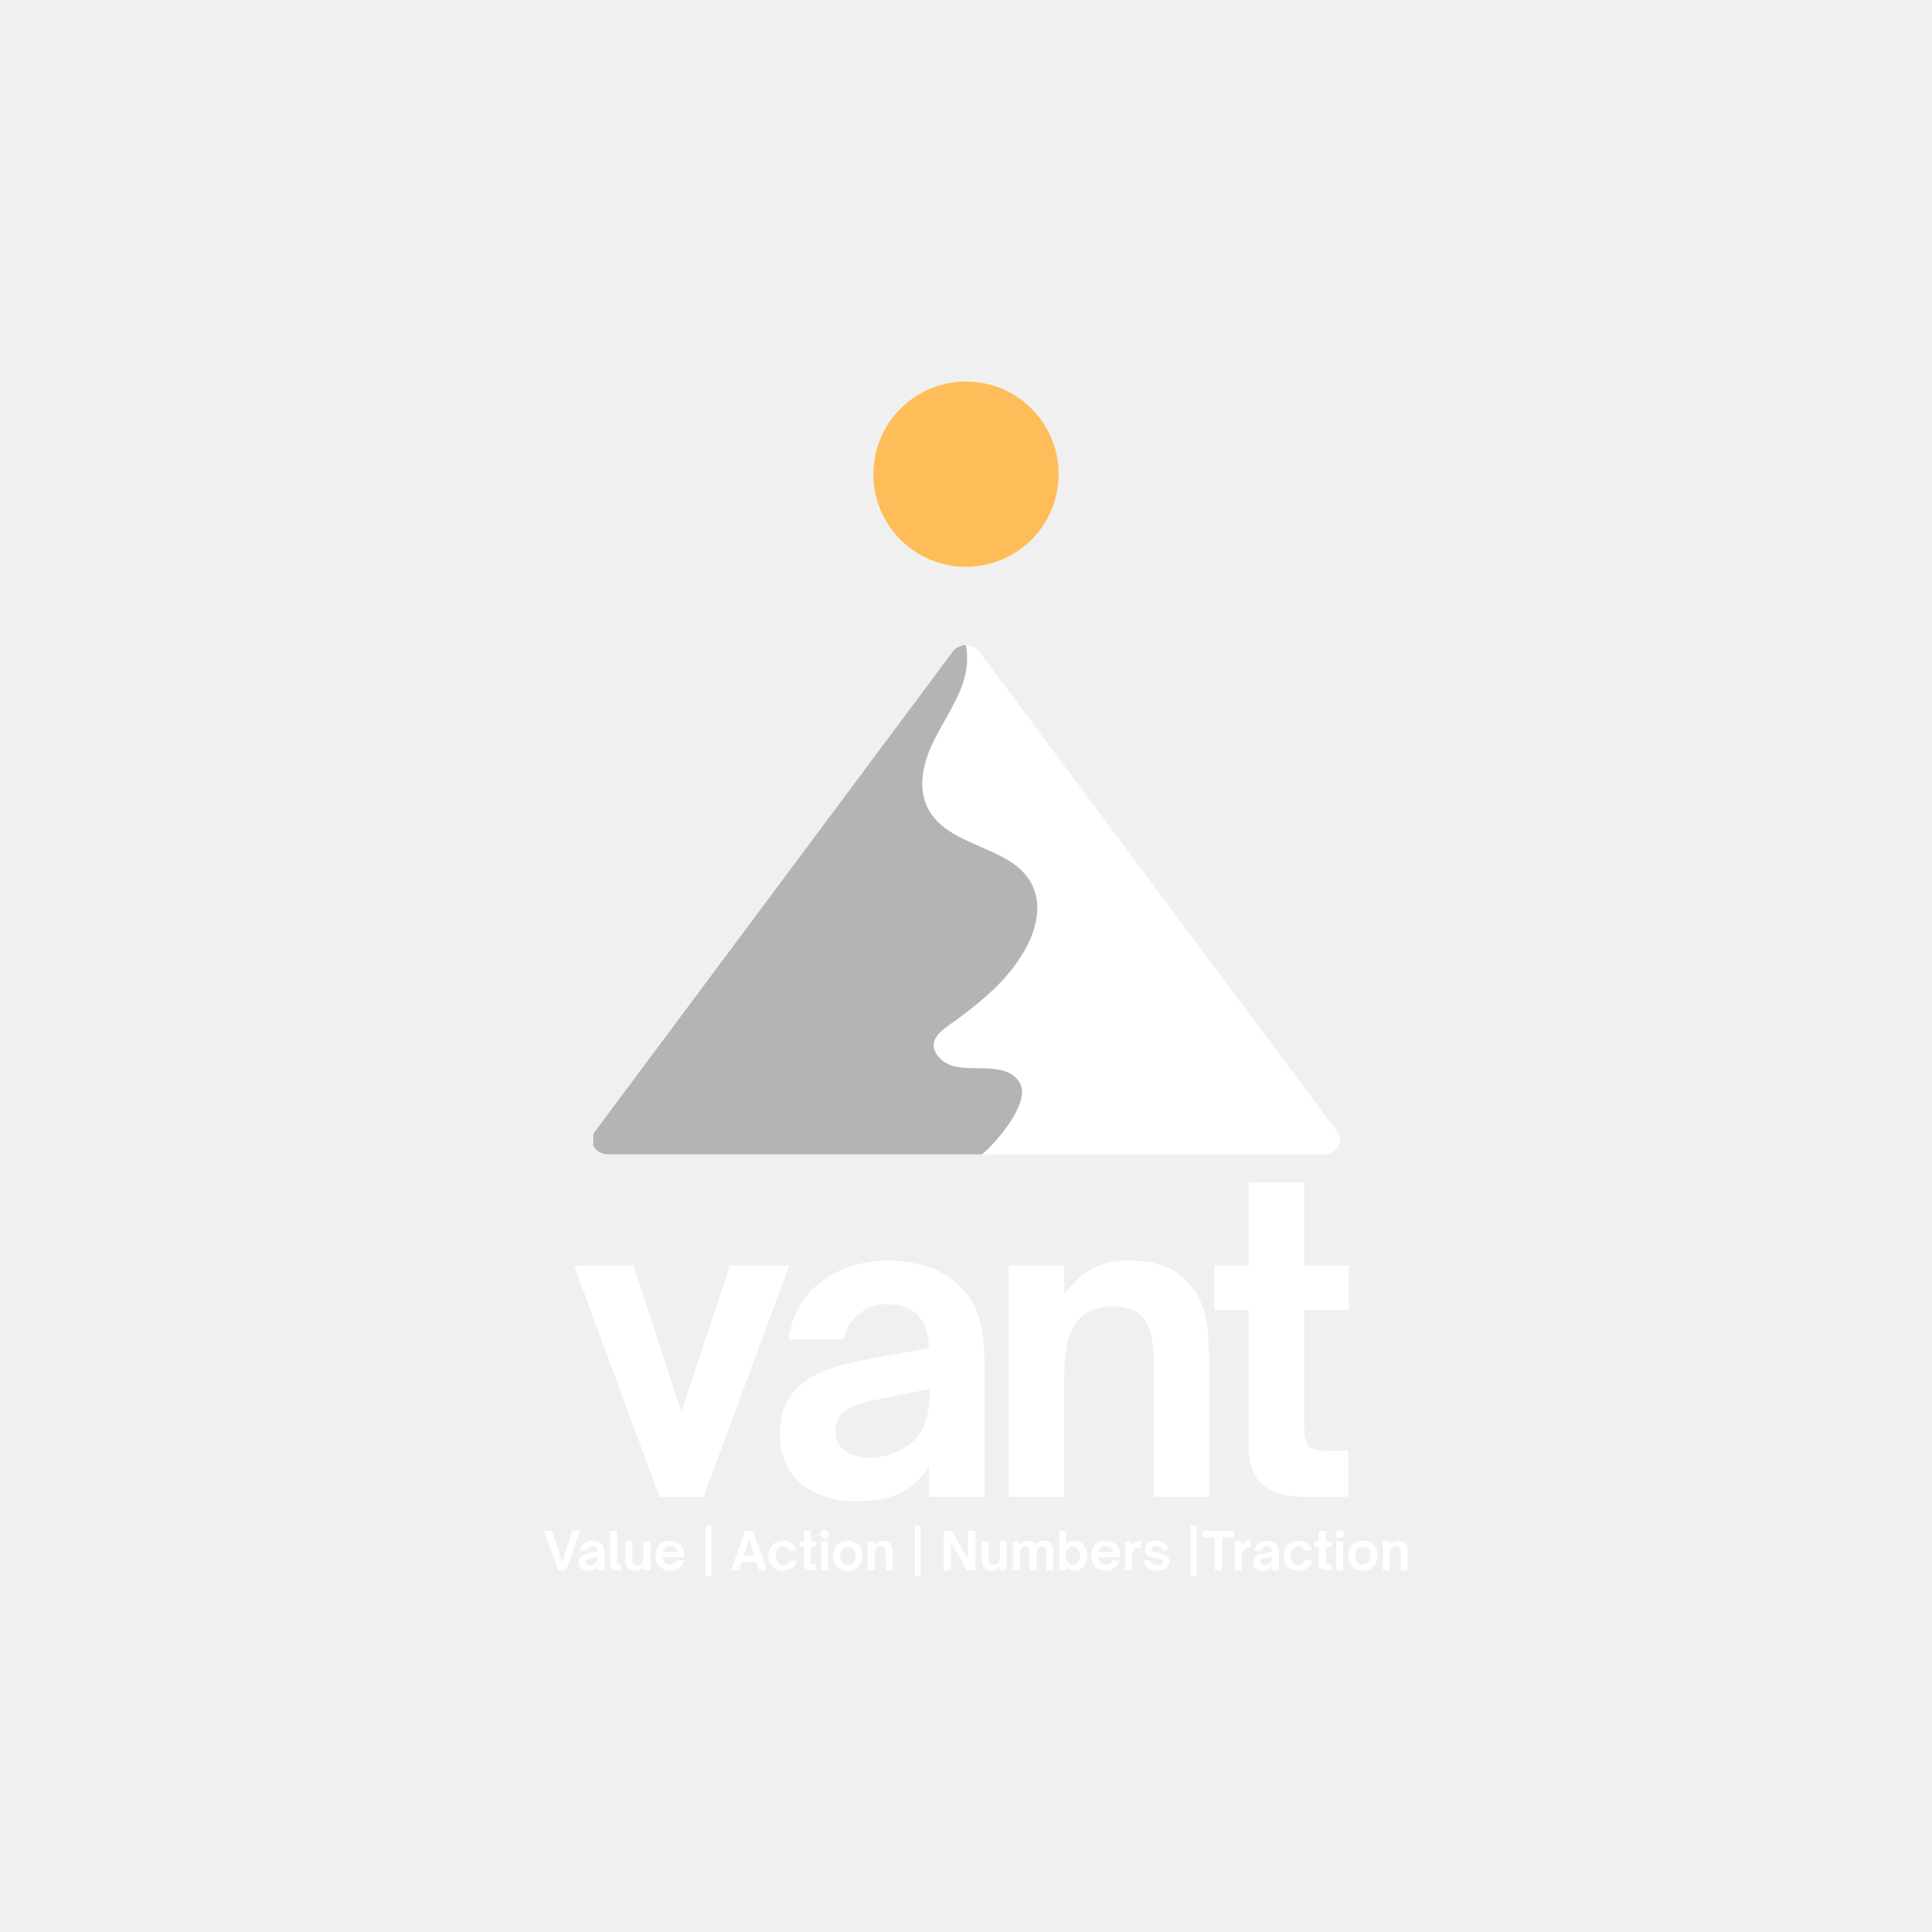
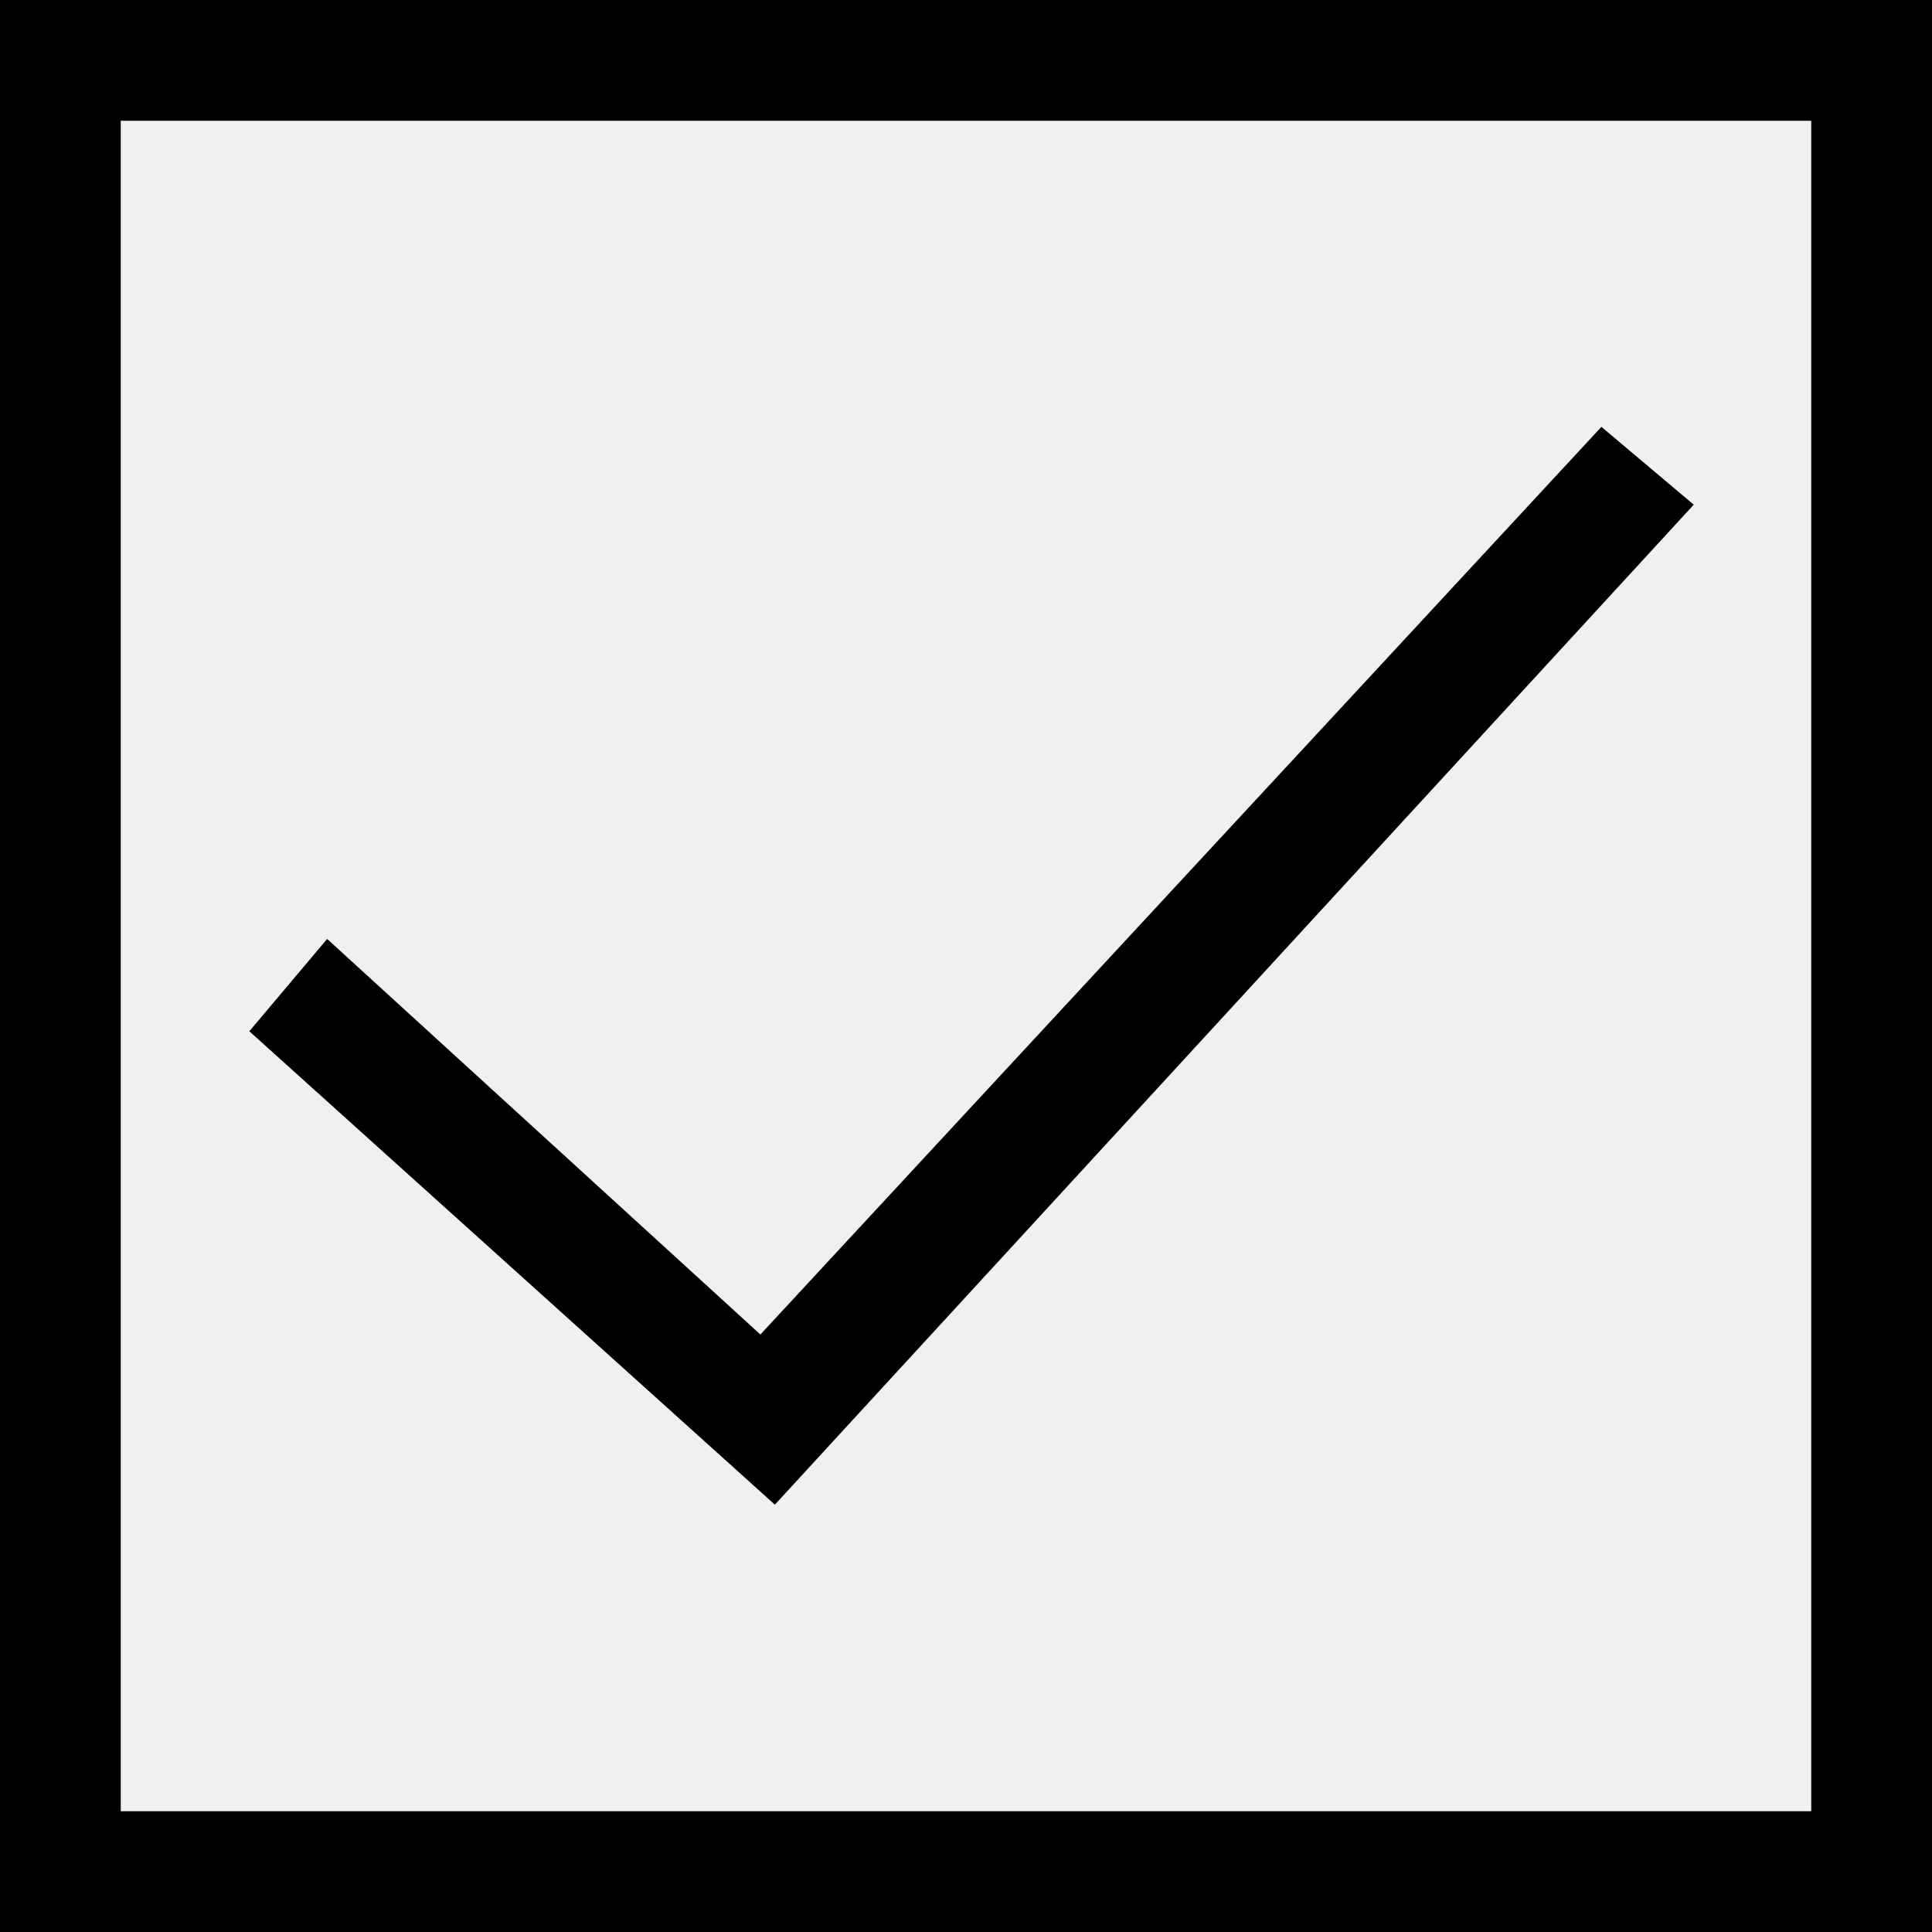
- <svg viewBox="0 0 375 375">
-   <defs>
-     <clipPath id="vant-vant-logobbg__a">
-       <path d="M114.906 125h145.5v99.055h-145.5Zm0 0" />
-     </clipPath>
-     <clipPath id="vant-vant-logobbg__b">
-       <path d="M115 125.223h87v98.832h-87Zm0 0" />
-     </clipPath>
-     <clipPath id="vant-vant-logobbg__c">
-       <path d="M257.004 224.055H117.992c-2.472 0-3.937-2.52-2.547-4.387l69.504-93.215c.574-.77 1.528-1.23 2.547-1.23 1.024 0 1.977.46 2.55 1.23l69.505 93.215c1.39 1.867-.074 4.387-2.547 4.387m0 0" />
-     </clipPath>
-     <clipPath id="vant-vant-logobbg__d">
-       <path d="M169 74.055h37V111h-37Zm0 0" />
-     </clipPath>
-   </defs>
-   <g clip-path="url(#vant-vant-logobbg__a)">
-     <path fill="#fff" d="M257.004 224.055H117.992c-2.472 0-3.937-2.52-2.547-4.387l69.504-93.215c.574-.77 1.528-1.23 2.547-1.23 1.024 0 1.977.46 2.55 1.23l69.505 93.215c1.39 1.867-.074 4.387-2.547 4.387m0 0" />
+ <svg xmlns="http://www.w3.org/2000/svg" width="400" height="400" viewBox="0 0 400 400" id="svg2" version="1.1">
+   <defs id="defs4" />
+   <g id="layer1" transform="translate(0,-652.3622)">
+     <path id="check" d="m 1.5e-6,652.362 0,400 400,0 0,-25 0,-375 z m 25,25 350,0 0,350 -350,0 z m 306.557,63.375 -174.127,187.92 -89.695,-81.897 -16.115,19.113 108.809,98.012 190.242,-207.035 z" style="opacity:1;fill:#000000;fill-opacity:1;stroke:none;stroke-width:25;stroke-miterlimit:4;stroke-dasharray:none;stroke-dashoffset:0;stroke-opacity:1">
+       </path>
  </g>
-   <g clip-path="url(#vant-vant-logobbg__b)">
-     <g clip-path="url(#vant-vant-logobbg__c)">
-       <path fill="#b4b4b4" d="M173.887 231.262c-19.407 1.492-38.887-1.04-58.164-3.563-2.086-10.176 1.504-20.62 6.355-29.98s11.02-18.203 14.606-28.024c3.574-9.789 4.523-20.406 9.59-29.636 3-5.461 7.445-10.235 12.78-13.918 3.9-2.696 8.372-4.575 13.005-5.961 4.418-1.328 8.722-3.418 12.53-.063 3.52 3.102 3.74 8.274 2.29 12.535-1.445 4.262-4.246 8.028-6.106 12.157-1.863 4.125-2.687 9.058-.203 12.902 3.446 5.332 11.032 6.355 16.094 9.906 6.184 4.34 5.5 11.188 2.16 16.946-3.207 5.519-7.383 9.007-12.648 13.011-1.563 1.188-4.121 2.567-4.793 4.418-.735 2.043 1.238 4.184 3.472 4.875 3.95 1.223 10.665-.883 13.079 3.309 2.023 3.504-3.454 10.105-5.926 12.59-4.5 4.515-11.45 7.98-18.121 8.496m0 0" />
-     </g>
-   </g>
-   <g clip-path="url(#vant-vant-logobbg__d)">
-     <path fill="#ffbd59" d="M205.477 92.04c0 .585-.028 1.175-.086 1.76a19 19 0 0 1-.258 1.747 17.9 17.9 0 0 1-1.777 4.965q-.419.778-.907 1.515-.494.733-1.05 1.418-.562.681-1.188 1.305c-.414.418-.852.813-1.305 1.188q-.686.556-1.418 1.05a18 18 0 0 1-3.11 1.66q-.814.341-1.66.594-.848.26-1.714.43a18 18 0 0 1-3.508.344 17.7 17.7 0 0 1-3.504-.344 18 18 0 0 1-1.715-.43 17 17 0 0 1-1.66-.594 18 18 0 0 1-3.11-1.66q-.731-.494-1.417-1.05-.681-.563-1.305-1.188a18 18 0 0 1-1.187-1.305q-.558-.686-1.051-1.418a19 19 0 0 1-.906-1.515q-.416-.78-.754-1.594a18 18 0 0 1-1.024-3.371q-.17-.867-.258-1.746a18 18 0 0 1-.085-1.762 18 18 0 0 1 .343-3.508q.172-.866.43-1.715a18 18 0 0 1 1.348-3.254c.277-.519.582-1.023.906-1.515q.493-.733 1.05-1.414.563-.687 1.188-1.309a17 17 0 0 1 1.305-1.183q.686-.563 1.418-1.055c.492-.324.996-.629 1.515-.906q.78-.416 1.594-.754a18 18 0 0 1 3.375-1.024q.862-.17 1.742-.257a18 18 0 0 1 1.762-.086 18 18 0 0 1 3.508.343 17.9 17.9 0 0 1 4.969 1.777q.778.419 1.515.907.733.492 1.418 1.055.681.556 1.305 1.183.626.622 1.187 1.309.559.68 1.051 1.414c.324.492.63.996.906 1.516q.416.778.754 1.593a18 18 0 0 1 1.024 3.375q.17.862.258 1.742.087.88.086 1.766m0 0" />
-   </g>
-   <path fill="#fff" d="M136.56 290.526h-8.563l-16.578-44.89h11.531l9.282 28.328 9.453-28.328H153.2Zm29.522.875q-6.315.002-10.516-3.39-4.204-3.404-4.203-9.813-.002-3.59 1.39-6.109c.938-1.688 2.18-3.063 3.735-4.125 1.438-1.02 3.07-1.82 4.907-2.406a53 53 0 0 1 5.578-1.438l13.359-2.484q-.158-4.155-2.156-6.328-2.003-2.157-6.016-2.157-3.035.001-5.39 1.813-2.362 1.799-3 4.984h-10.735q.81-5.278 3.688-8.64a17.7 17.7 0 0 1 7-5 22.9 22.9 0 0 1 8.53-1.64q3.92 0 7.517 1.124c2.406.75 4.43 1.899 6.078 3.438 1.757 1.554 3.015 3.328 3.765 5.328s1.188 4.086 1.313 6.25c.133 2.156.203 4.273.203 6.343v23.375h-10.797v-6.078q-1.687 2.955-4.078 4.485-2.08 1.36-4.688 1.906-2.595.562-5.484.562m2.64-8.484q3.2 0 5.766-1.281c2.344-1.164 3.926-2.735 4.75-4.703.832-1.977 1.274-4.438 1.328-7.375l-10.718 2.156q-2.332.409-3.813 1.047-1.47.644-2.437 1.515c-.43.43-.778.938-1.047 1.532-.262.586-.39 1.25-.39 2q0 2.472 1.874 3.797 1.887 1.312 4.688 1.312m37.857 7.609h-10.813v-44.89h10.813v5.672q2.718-3.762 5.672-5.203c1.976-.957 4.172-1.438 6.578-1.438q6.153 0 9.312 2.203 3.17 2.204 4.688 5.328 1.359 2.954 1.594 6.032c.164 2.054.25 4.203.25 6.453v25.843h-10.735v-26.015q0-3.436-.562-5.547c-.368-1.414-.922-2.55-1.672-3.406-1.281-1.332-3.18-2-5.688-2q-4.564 0-6.797 2.718-1.36 1.596-2 4.235c-.43 1.762-.64 4.137-.64 7.125Zm55.13 0h-8.875q-4.968.001-7.734-2.312c-1.836-1.55-2.75-4.063-2.75-7.531v-26.407h-6.64v-8.64h6.64v-16.172h10.797v16.172h8.656v8.64h-8.656v23.125q-.002 1.769.593 2.97.61 1.188 3.094 1.187h4.875Zm-151.813 14.252h-1.578l-2.688-7.625h1.516l1.969 6.047 1.969-6.047h1.5Zm4.305.11c-.531 0-.977-.14-1.328-.422q-.516-.421-.516-1.235-.002-.434.172-.75.17-.327.469-.515.264-.2.61-.313.339-.106.702-.172l1.672-.312q-.035-.516-.281-.797-.252-.265-.75-.266c-.25 0-.477.079-.672.235a.97.97 0 0 0-.375.625h-1.344q.105-.669.47-1.078.357-.422.874-.625a2.7 2.7 0 0 1 1.063-.22q.48 0 .937.142c.3.093.555.242.766.437q.328.281.468.656.14.376.157.782.03.41.031.796v2.922h-1.344v-.765q-.222.375-.515.562c-.18.117-.375.195-.594.235q-.316.076-.672.078m.328-1.063q.389.001.719-.156.434-.216.594-.578.153-.375.171-.938l-1.343.282q-.299.047-.485.125a1.3 1.3 0 0 0-.297.187.8.8 0 0 0-.14.188.6.6 0 0 0-.047.25q0 .314.234.484c.157.105.352.156.594.156m6.08.953h-.874q-.628 0-.969-.28c-.219-.196-.328-.517-.328-.954v-6.39h1.344v6c0 .187.035.32.11.39q.105.11.359.11h.359Zm2.767.11q-1.301.002-1.75-.922a2.5 2.5 0 0 1-.188-.61 7 7 0 0 1-.047-.953v-3.234h1.36v3.234q0 .44.062.703.062.27.203.422.234.251.703.25.576.001.86-.343.168-.201.25-.532.077-.327.078-.89v-2.844h1.344v5.61h-1.344v-.704c-.211.281-.434.492-.672.625a1.85 1.85 0 0 1-.86.188m6.7 0q-.861 0-1.5-.375a2.63 2.63 0 0 1-1-1.016q-.362-.654-.36-1.484-.002-.546.173-1.078.17-.53.515-.954.358-.435.89-.687c.352-.164.77-.25 1.25-.25q.528.001 1.032.172.515.175.906.531.406.344.641.906.234.55.234 1.313v.281h-4.234q.013.188.078.36.06.174.125.296c.133.262.313.465.531.61a1.4 1.4 0 0 0 .782.218q.469.001.796-.25c.22-.164.368-.363.454-.593h1.39a3.1 3.1 0 0 1-.531 1q-.345.455-.89.734-.533.265-1.282.266m-1.39-3.657h2.796a2 2 0 0 0-.062-.25.7.7 0 0 0-.14-.265 1.26 1.26 0 0 0-.516-.438 1.56 1.56 0 0 0-1.36 0q-.3.143-.5.438a.8.8 0 0 0-.156.265c-.031.094-.055.18-.063.25m9.408 4.641h-1.11v-9.812h1.11Zm5.321-1.094h-1.516l2.703-7.625h1.579l2.687 7.625h-1.516l-.515-1.562h-2.906Zm1.969-6.062-1.047 3.234h2.094Zm6.644 6.172q-.843.001-1.5-.36a2.6 2.6 0 0 1-1-1.03c-.242-.446-.359-.97-.359-1.563 0-.563.117-1.055.36-1.485q.356-.656 1-1.031.638-.375 1.5-.375c.663 0 1.234.18 1.703.531q.715.517.921 1.39h-1.468c-.18-.538-.563-.812-1.157-.812q-.657.002-1.062.485c-.274.324-.406.757-.406 1.297 0 .562.132 1.015.406 1.359.27.336.625.5 1.062.5q.481 0 .782-.234a1.3 1.3 0 0 0 .406-.672h1.453c-.086.418-.25.777-.5 1.078a2.26 2.26 0 0 1-.922.687 3.1 3.1 0 0 1-1.219.235m6.428-.11h-1.11q-.627 0-.968-.28c-.23-.196-.344-.517-.344-.954v-3.297h-.828v-1.078h.828v-2.016h1.344v2.016h1.078v1.078h-1.078v2.89c0 .15.023.274.078.376q.075.14.39.14h.61Zm1.611-6.234a.9.9 0 0 1-.594-.203.7.7 0 0 1-.25-.563.67.67 0 0 1 .25-.547.87.87 0 0 1 .594-.218.86.86 0 0 1 .578.218.68.68 0 0 1 .25.547.72.72 0 0 1-.25.563.9.9 0 0 1-.578.203m.656 6.234h-1.344v-5.61h1.344Zm3.846.11q-.843.001-1.5-.36a2.74 2.74 0 0 1-1.016-1.03c-.242-.446-.359-.97-.359-1.563 0-.563.117-1.055.36-1.485.25-.437.585-.781 1.015-1.031q.657-.375 1.5-.375.844 0 1.5.375.655.375 1.016 1.031c.238.43.36.922.36 1.485q-.002.878-.36 1.546a2.63 2.63 0 0 1-1.016 1.032q-.645.375-1.5.375m0-1.157a1.3 1.3 0 0 0 1.063-.5q.42-.499.421-1.296 0-.499-.187-.891a1.5 1.5 0 0 0-.516-.61 1.4 1.4 0 0 0-.78-.218q-.442 0-.782.219a1.5 1.5 0 0 0-.516.609 2.04 2.04 0 0 0-.187.89q-.002.798.406 1.297c.281.336.64.5 1.078.5m5.191 1.047h-1.344v-5.61h1.344v.704c.226-.312.468-.523.718-.64q.374-.188.813-.188.78 0 1.172.281.389.27.578.656.169.377.203.766.03.375.031.797v3.234h-1.343v-3.25q-.001-.435-.079-.687a1.1 1.1 0 0 0-.203-.438c-.156-.164-.39-.25-.703-.25q-.58.002-.844.344a1.4 1.4 0 0 0-.265.531c-.055.22-.078.516-.078.89Zm8.947 1.094h-1.109v-9.812h1.11Zm5.869-1.094h-1.438v-7.625h1.61l3.14 5.453v-5.453h1.438v7.625h-1.64l-3.11-5.468Zm7.955.11q-1.301.002-1.75-.922a2.5 2.5 0 0 1-.188-.61 7 7 0 0 1-.047-.953v-3.234h1.36v3.234q-.001.44.062.703c.039.18.11.32.203.422q.234.251.703.25.576.001.86-.343.168-.201.25-.532.077-.327.078-.89v-2.844h1.343v5.61h-1.343v-.704c-.211.281-.434.492-.672.625a1.85 1.85 0 0 1-.86.188m5.418-.11h-1.343v-5.61h1.343v.704c.227-.3.47-.516.72-.64q.387-.188.812-.188.561 0 .953.234.387.222.515.672.28-.466.688-.687.42-.219.969-.22.95 0 1.39.563c.301.368.453.86.453 1.485v3.687h-1.359v-3.515q0-.574-.219-.844-.222-.265-.656-.266a.9.9 0 0 0-.39.078.8.8 0 0 0-.282.204 1.3 1.3 0 0 0-.265.562 3.5 3.5 0 0 0-.079.813v2.968h-1.343v-3.515q0-.561-.235-.828-.234-.282-.656-.282a.84.84 0 0 0-.672.297 1.24 1.24 0 0 0-.265.5q-.08.315-.079.86Zm10.606.11c-.336 0-.625-.059-.875-.172s-.492-.328-.718-.64v.702h-1.344v-7.625h1.344v2.72c.226-.313.468-.524.718-.642q.374-.187.875-.187.732 0 1.282.375c.375.25.664.594.875 1.031q.311.658.312 1.516 0 .862-.312 1.531c-.211.438-.5.781-.875 1.031q-.55.362-1.282.36m-.312-1.157c.437 0 .781-.164 1.031-.5q.388-.498.39-1.265-.002-.763-.39-1.25-.375-.499-1.031-.5c-.43 0-.778.164-1.047.484q-.408.486-.406 1.266-.002.784.406 1.281.404.485 1.047.484m6.382 1.157q-.862 0-1.5-.375a2.63 2.63 0 0 1-1-1.016c-.243-.437-.36-.93-.36-1.484q-.002-.546.172-1.078.17-.53.516-.954.357-.435.89-.687c.352-.164.77-.25 1.25-.25q.528.001 1.032.172.514.175.906.531.406.344.64.906.235.55.235 1.313v.281h-4.234q.012.188.078.36.06.174.125.296c.132.262.312.465.53.61q.342.22.782.218.469.001.797-.25a1.3 1.3 0 0 0 .453-.593h1.39a3.1 3.1 0 0 1-.53 1q-.346.455-.891.734-.532.265-1.281.266m-1.391-3.657h2.797a2 2 0 0 0-.063-.25.7.7 0 0 0-.14-.265 1.26 1.26 0 0 0-.516-.438 1.56 1.56 0 0 0-1.36 0q-.298.143-.5.438a.8.8 0 0 0-.155.265c-.032.094-.055.18-.063.25m6.477 3.547h-1.344v-5.61h1.344v.673q.327-.434.719-.61.386-.187.89-.187h.157v1.297h-.313q-.346 0-.594.094a1.4 1.4 0 0 0-.406.25 1.5 1.5 0 0 0-.344.578q-.11.361-.11.922Zm4.972.11q-.644-.002-1.234-.203a2.24 2.24 0 0 1-.969-.641q-.394-.452-.5-1.156h1.344q.123.456.468.703.36.234.875.234.423.002.704-.172.28-.17.28-.468a.46.46 0 0 0-.187-.391 1.2 1.2 0 0 0-.484-.234q-.3-.075-.656-.157a9 9 0 0 1-.735-.156q-.376-.105-.687-.281a1.3 1.3 0 0 1-.5-.469q-.188-.294-.188-.766 0-.59.297-.953.31-.373.797-.547a3 3 0 0 1 1.078-.187q.984.001 1.64.5.656.503.813 1.422h-1.265q-.128-.469-.453-.656a1.4 1.4 0 0 0-.75-.204c-.262 0-.47.055-.625.157a.49.49 0 0 0-.235.422c0 .148.055.265.172.359q.187.128.469.203.294.065.64.125.375.08.75.172.388.094.72.266.327.175.515.484.201.3.203.781 0 .831-.61 1.328-.609.486-1.687.485m7.564.984h-1.11v-9.812h1.11Zm4.97-1.094h-1.438v-6.343h-2.344v-1.282h6.094v1.282h-2.312Zm3.805 0h-1.343v-5.61h1.343v.673c.22-.29.457-.492.72-.61q.386-.187.89-.187h.156v1.297h-.313q-.347 0-.593.094a1.4 1.4 0 0 0-.407.25 1.5 1.5 0 0 0-.343.578q-.11.361-.11.922Zm4.1.11q-.798 0-1.328-.422-.516-.421-.516-1.235-.002-.434.172-.75.17-.327.469-.515.264-.2.61-.313.339-.106.702-.172l1.672-.312q-.035-.516-.28-.797-.254-.265-.75-.266c-.25 0-.477.079-.673.235a.97.97 0 0 0-.375.625h-1.344q.105-.669.47-1.078.357-.422.874-.625a2.7 2.7 0 0 1 1.063-.22q.48 0 .937.142c.301.093.555.242.766.437q.328.281.469.656.139.376.156.782.03.41.031.796v2.922h-1.344v-.765q-.222.375-.515.562c-.18.117-.375.195-.594.235q-.316.076-.672.078m.328-1.063q.389.001.719-.156.434-.216.594-.578.153-.375.172-.938l-1.344.282q-.299.047-.485.125a1.3 1.3 0 0 0-.296.187.8.8 0 0 0-.141.188.6.6 0 0 0-.047.25q0 .314.234.484c.157.105.352.156.594.156m6.55 1.063q-.844.001-1.5-.36a2.6 2.6 0 0 1-1-1.03c-.242-.446-.36-.97-.36-1.563 0-.563.118-1.055.36-1.485q.356-.656 1-1.031.639-.375 1.5-.375c.664 0 1.234.18 1.703.531q.715.517.922 1.39h-1.469c-.18-.538-.562-.812-1.156-.812q-.657.002-1.063.485-.408.487-.406 1.297-.002.843.406 1.359c.27.336.625.5 1.063.5q.481 0 .781-.234a1.3 1.3 0 0 0 .406-.672h1.453c-.086.418-.25.777-.5 1.078a2.26 2.26 0 0 1-.921.687 3.1 3.1 0 0 1-1.22.235m6.428-.11h-1.11q-.626 0-.968-.28c-.23-.196-.344-.517-.344-.954v-3.297h-.828v-1.078h.828v-2.016h1.344v2.016h1.078v1.078h-1.078v2.89q-.001.224.078.376.076.14.39.14h.61Zm1.611-6.234a.9.9 0 0 1-.593-.203.7.7 0 0 1-.25-.563.67.67 0 0 1 .25-.547.87.87 0 0 1 .593-.218.86.86 0 0 1 .578.218.68.68 0 0 1 .25.547q-.001.345-.25.563a.9.9 0 0 1-.578.203m.657 6.234h-1.344v-5.61h1.344Zm3.845.11q-.843.001-1.5-.36a2.74 2.74 0 0 1-1.015-1.03c-.242-.446-.36-.97-.36-1.563 0-.563.118-1.055.36-1.485q.373-.656 1.015-1.031.657-.375 1.5-.375.844 0 1.5.375.655.375 1.016 1.031c.238.43.36.922.36 1.485q-.002.878-.36 1.546a2.63 2.63 0 0 1-1.016 1.032q-.645.375-1.5.375m0-1.157a1.3 1.3 0 0 0 1.063-.5q.422-.499.422-1.296 0-.499-.188-.891a1.5 1.5 0 0 0-.515-.61 1.4 1.4 0 0 0-.782-.218q-.44 0-.78.219a1.5 1.5 0 0 0-.516.609 2.04 2.04 0 0 0-.188.89q-.002.798.406 1.297c.282.336.64.5 1.078.5m5.191 1.047h-1.344v-5.61h1.344v.704q.342-.466.719-.64.374-.188.812-.188.78 0 1.172.281.389.27.578.656.17.377.203.766.031.375.032.797v3.234H271.9v-3.25q0-.435-.078-.687a1.1 1.1 0 0 0-.203-.438c-.157-.164-.391-.25-.704-.25q-.579.002-.843.344a1.4 1.4 0 0 0-.266.531c-.055.22-.078.516-.078.89Zm0 0" />
</svg>
